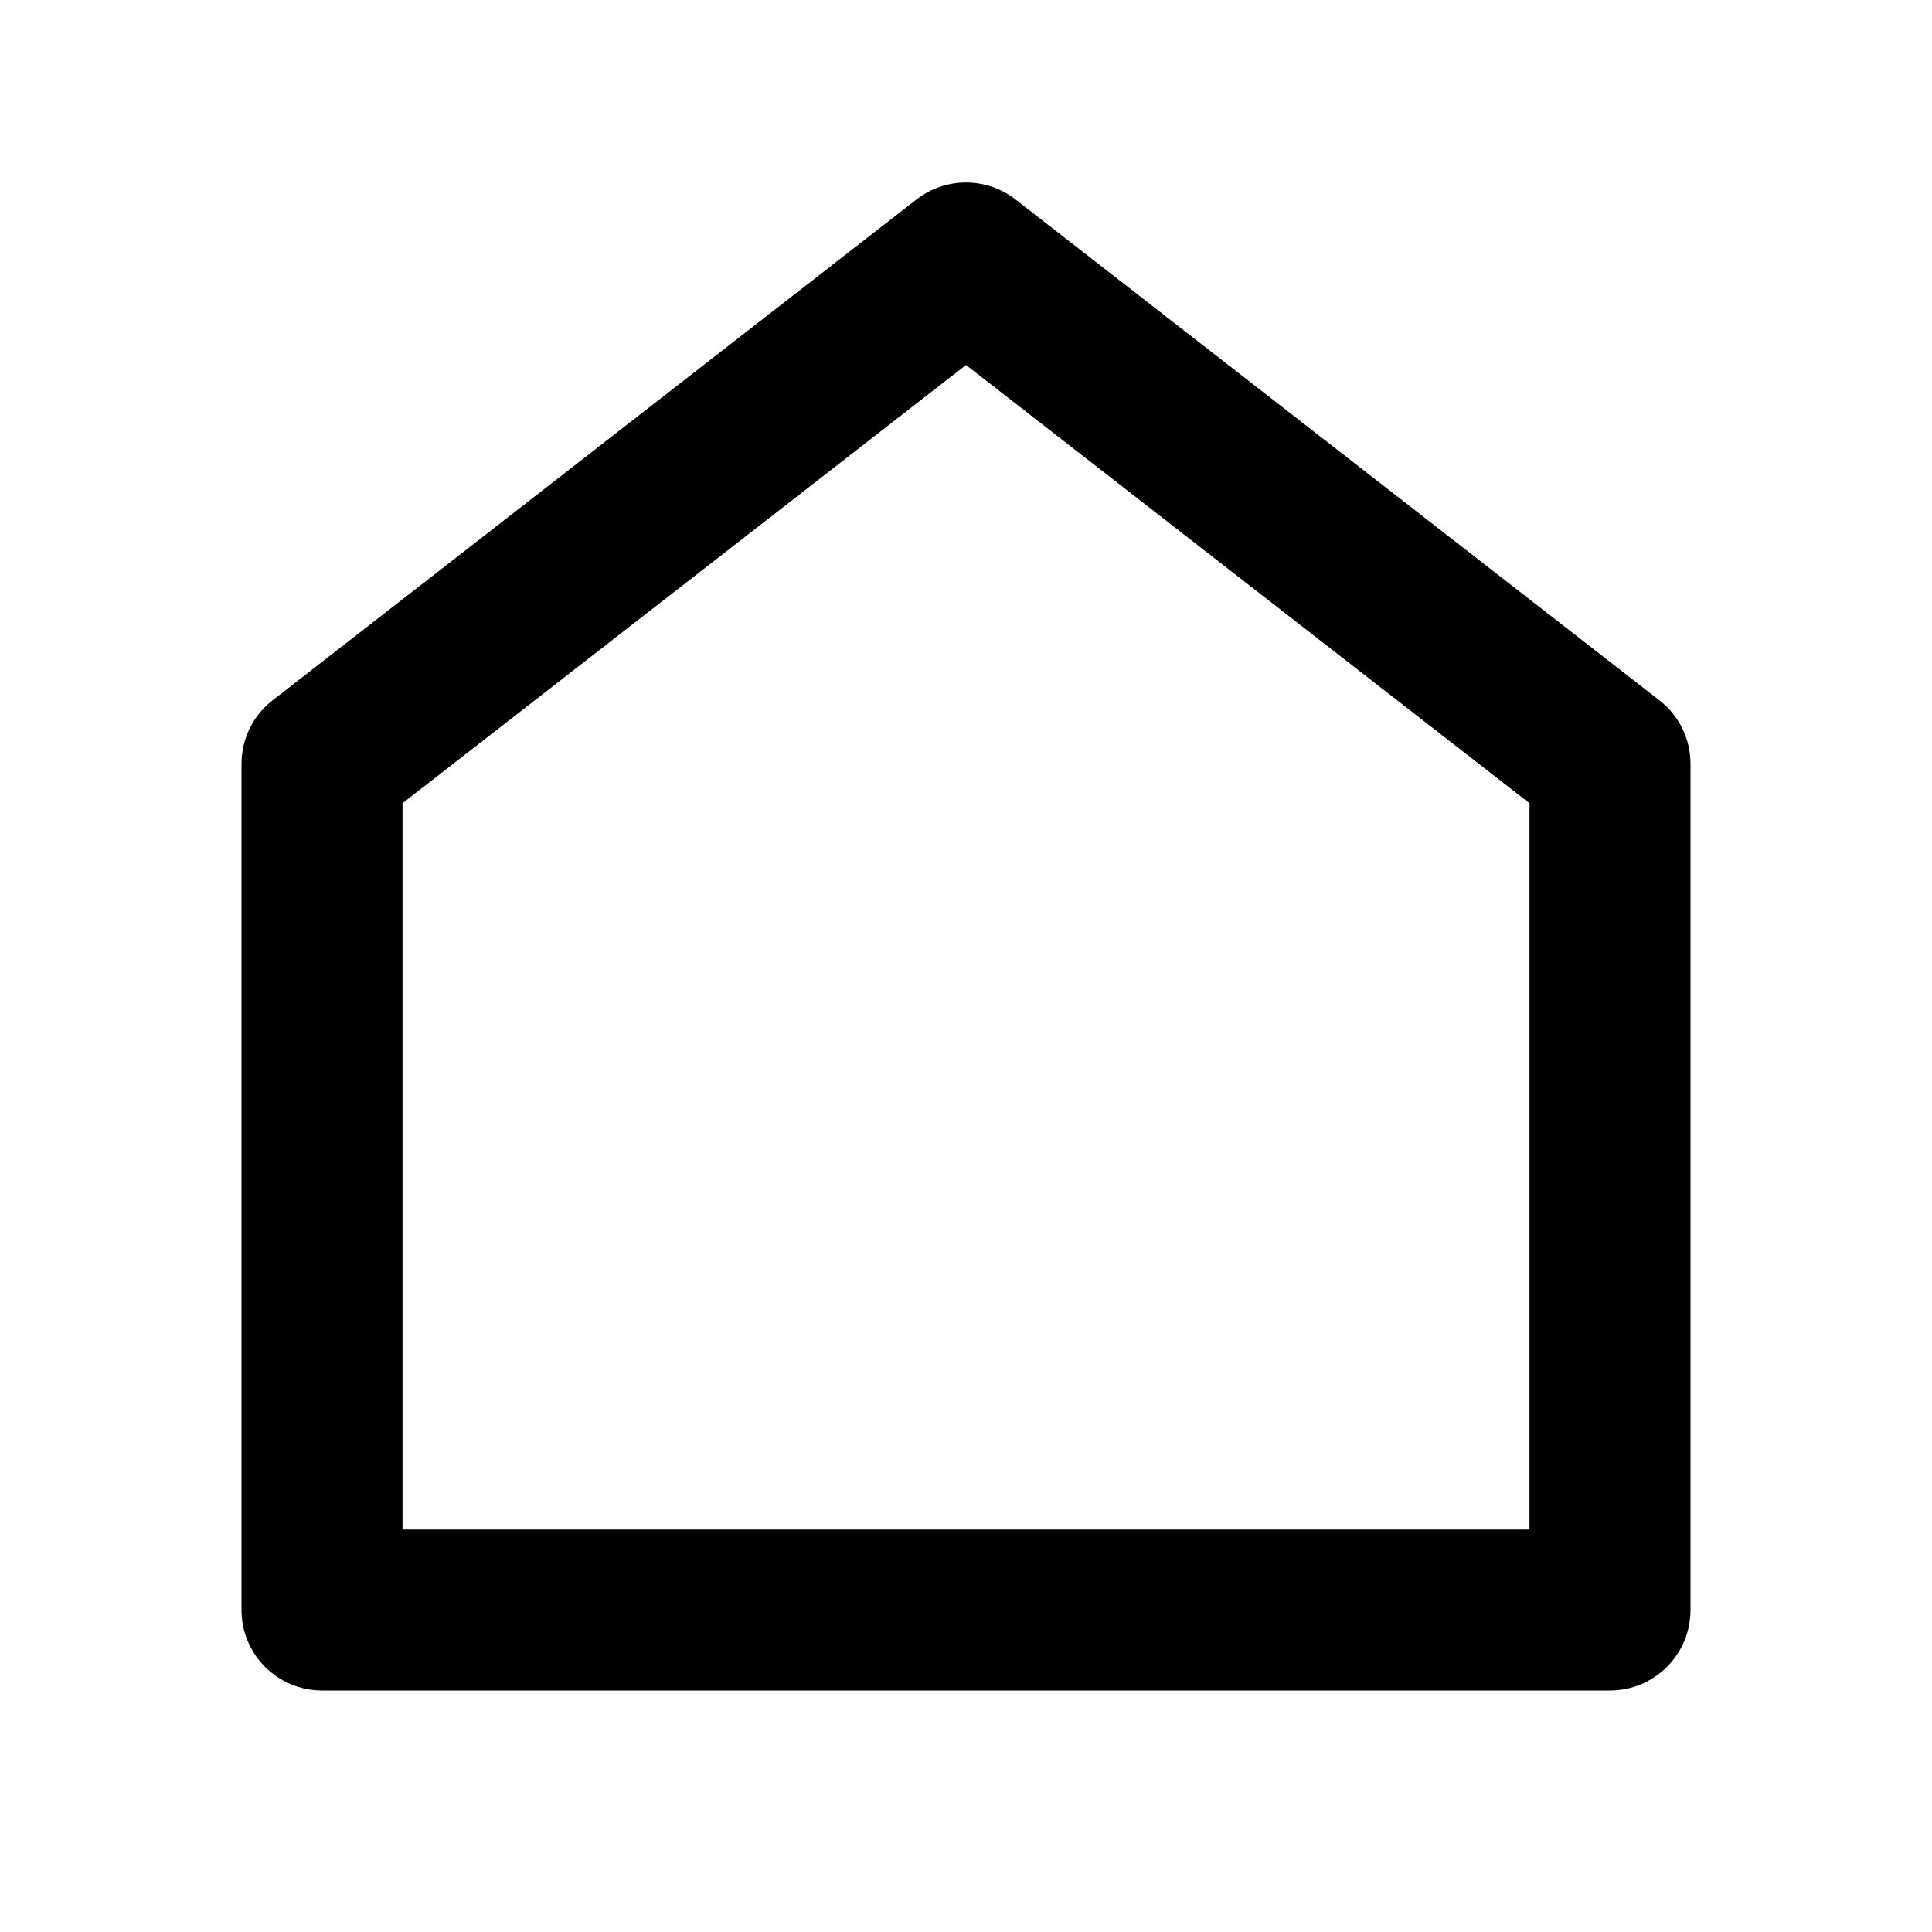
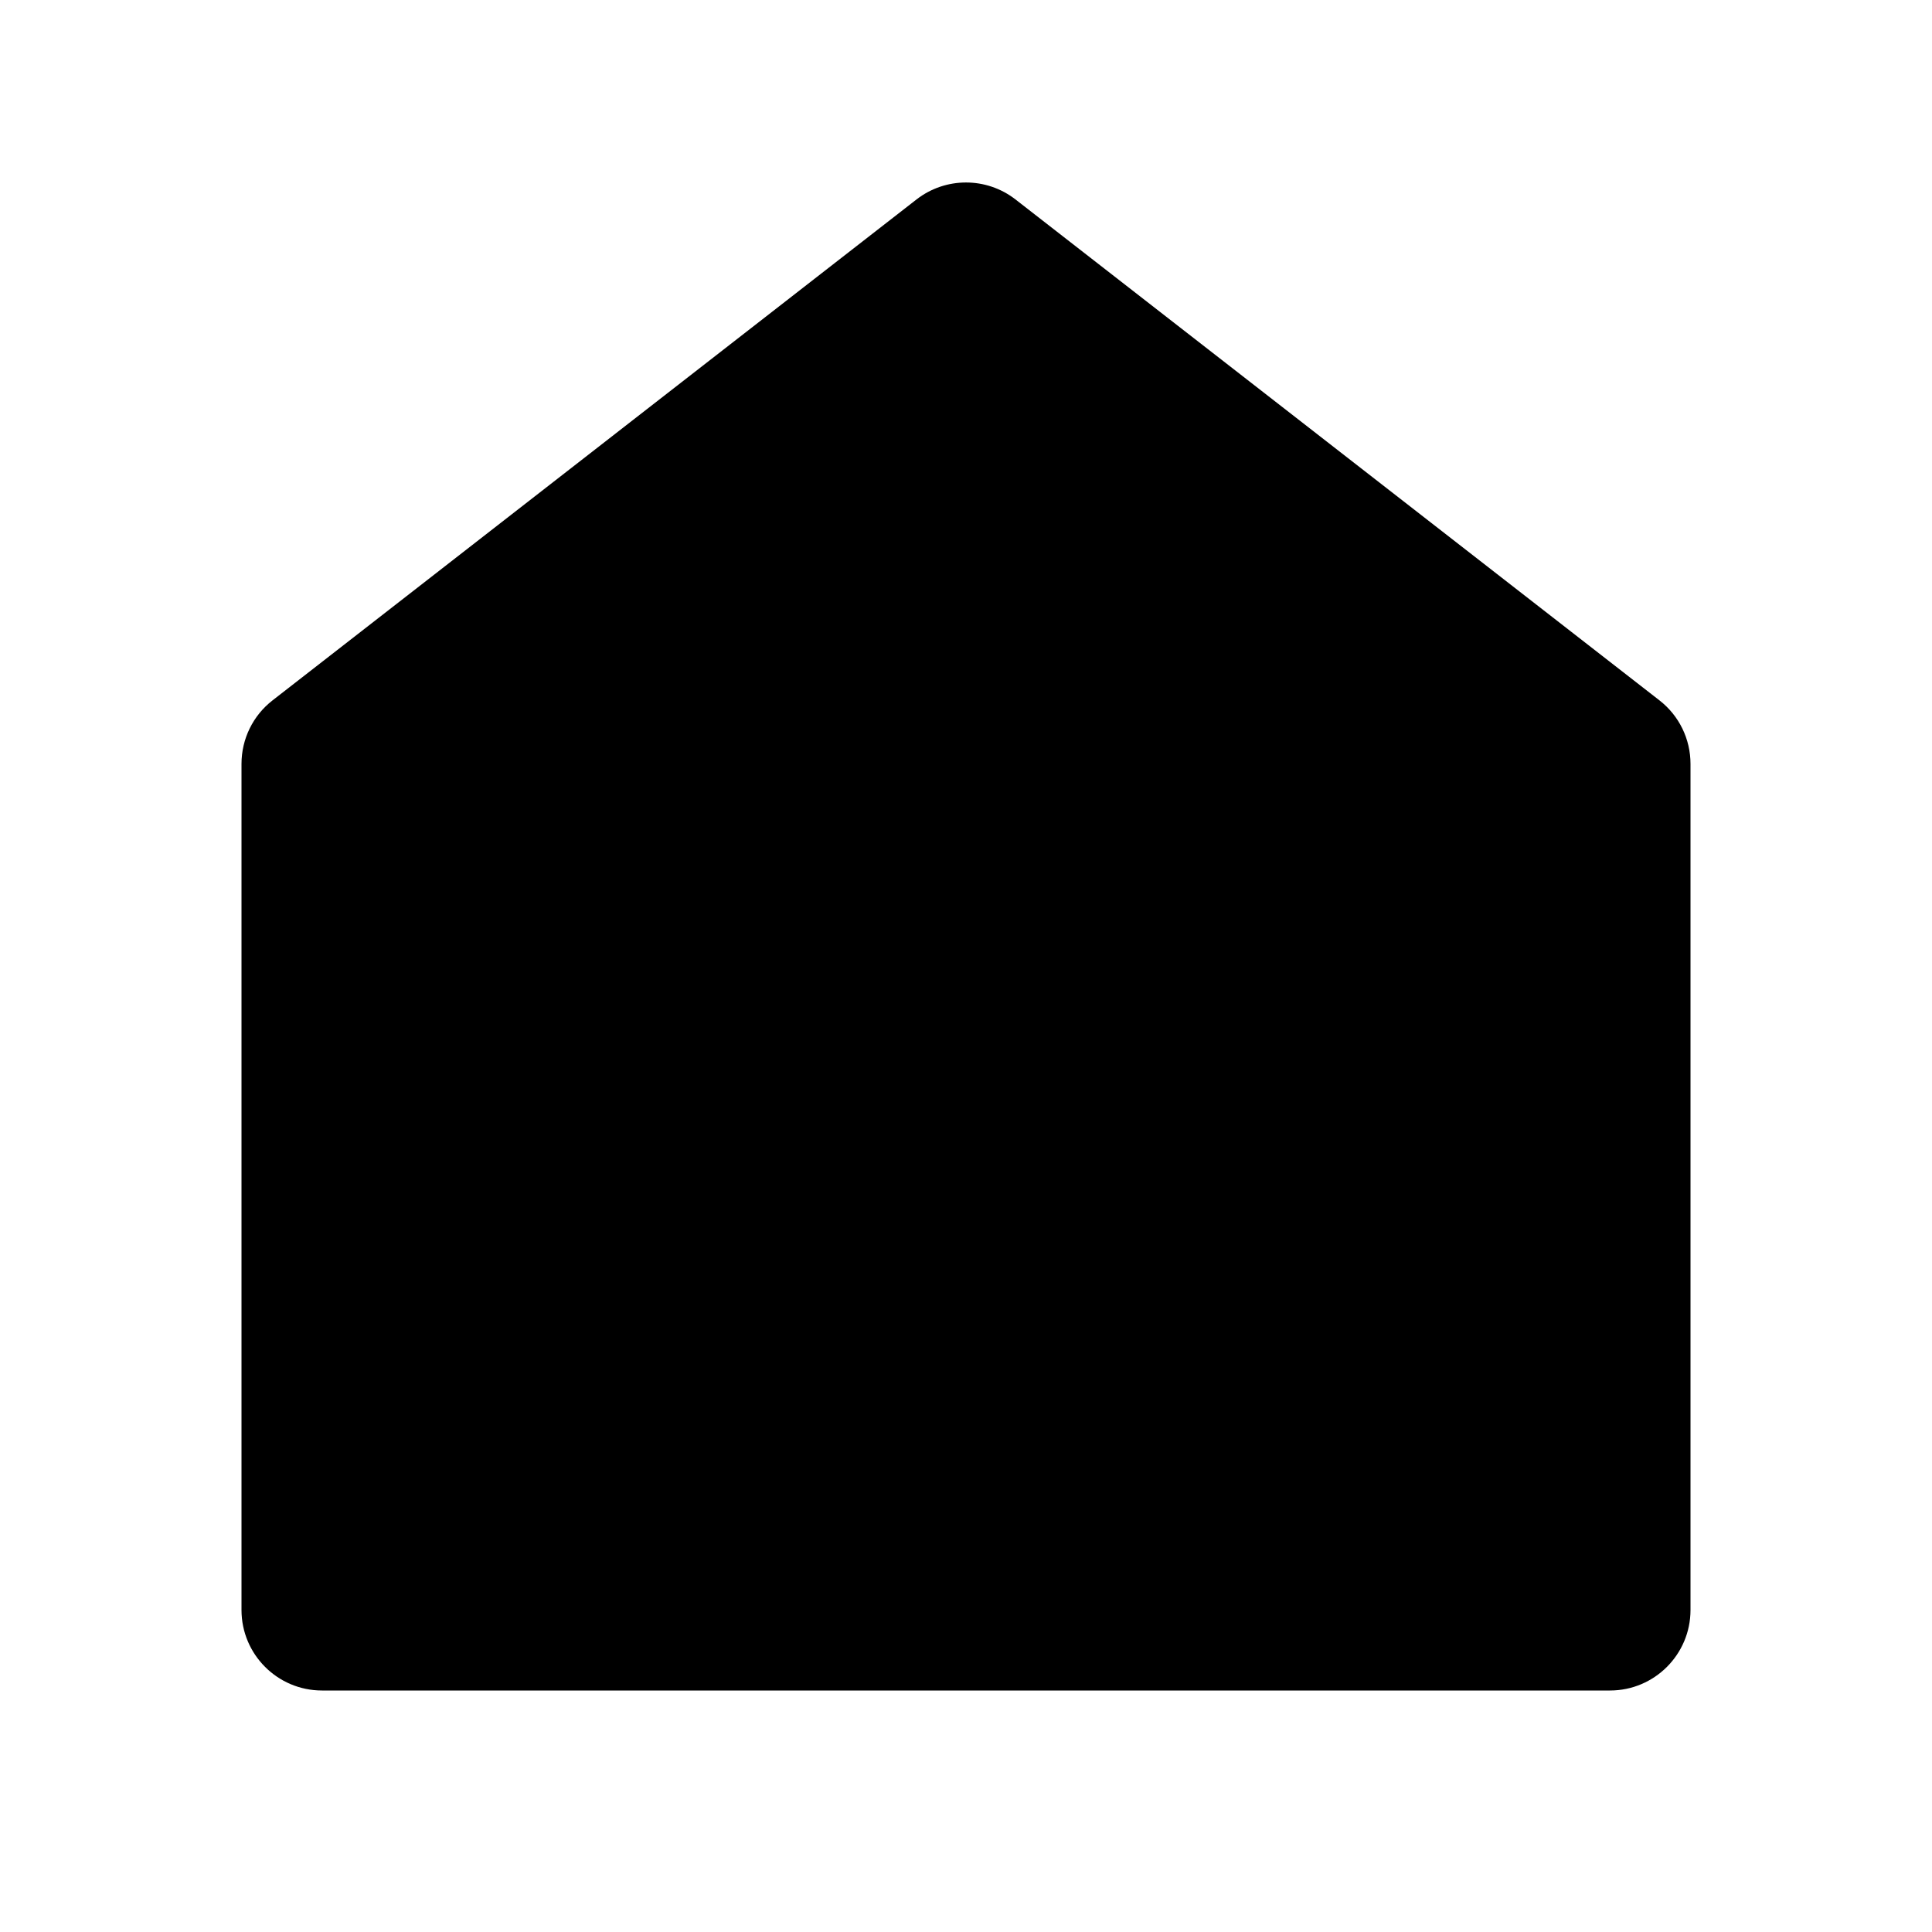
<svg xmlns="http://www.w3.org/2000/svg" viewBox="0 0 24 24" fill="currentColor">
-   <path d="M21 20C21 20.552 20.552 21 20 21H4C3.448 21 3 20.552 3 20V9.489C3 9.18 3.142 8.889 3.386 8.7L11.386 2.477C11.747 2.197 12.253 2.197 12.614 2.477L20.614 8.7C20.858 8.889 21 9.18 21 9.489V20ZM19 19V9.978L12 4.534L5 9.978V19H19Z" />
+   <path d="M21 20C21 20.552 20.552 21 20 21H4C3.448 21 3 20.552 3 20V9.489C3 9.18 3.142 8.889 3.386 8.7L11.386 2.477C11.747 2.197 12.253 2.197 12.614 2.477L20.614 8.7C20.858 8.889 21 9.18 21 9.489V20Z" />
</svg>
